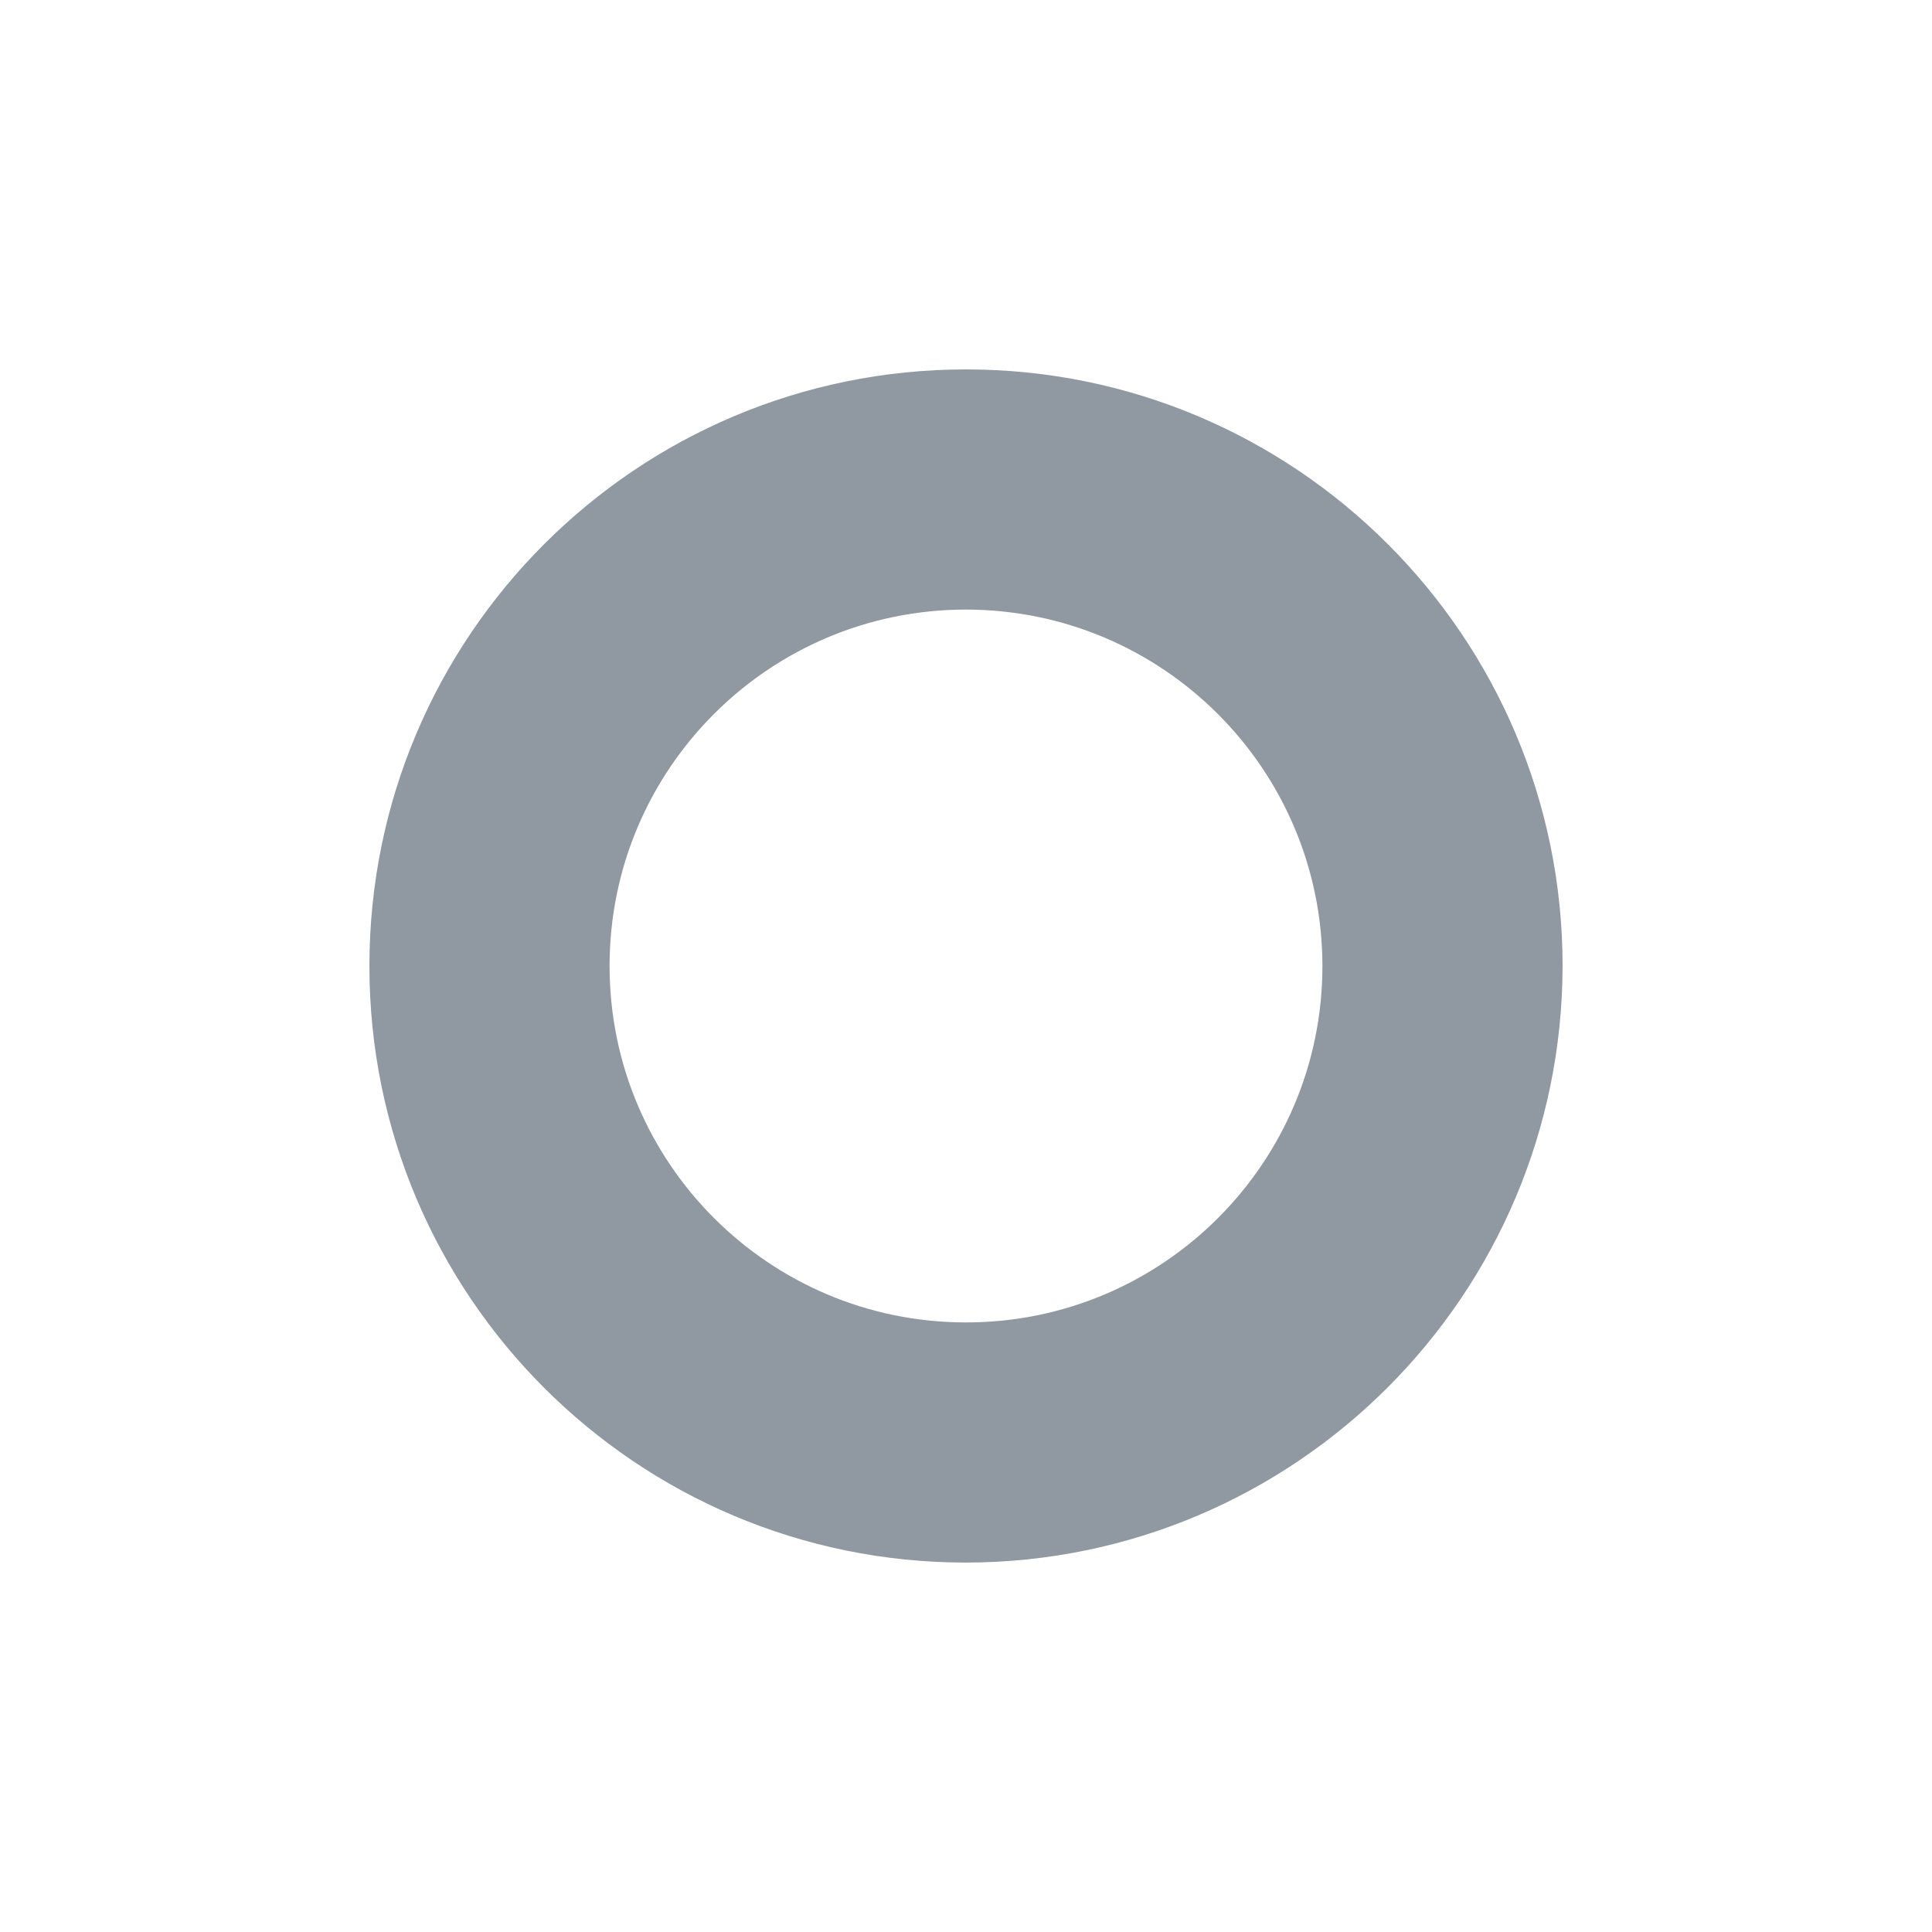
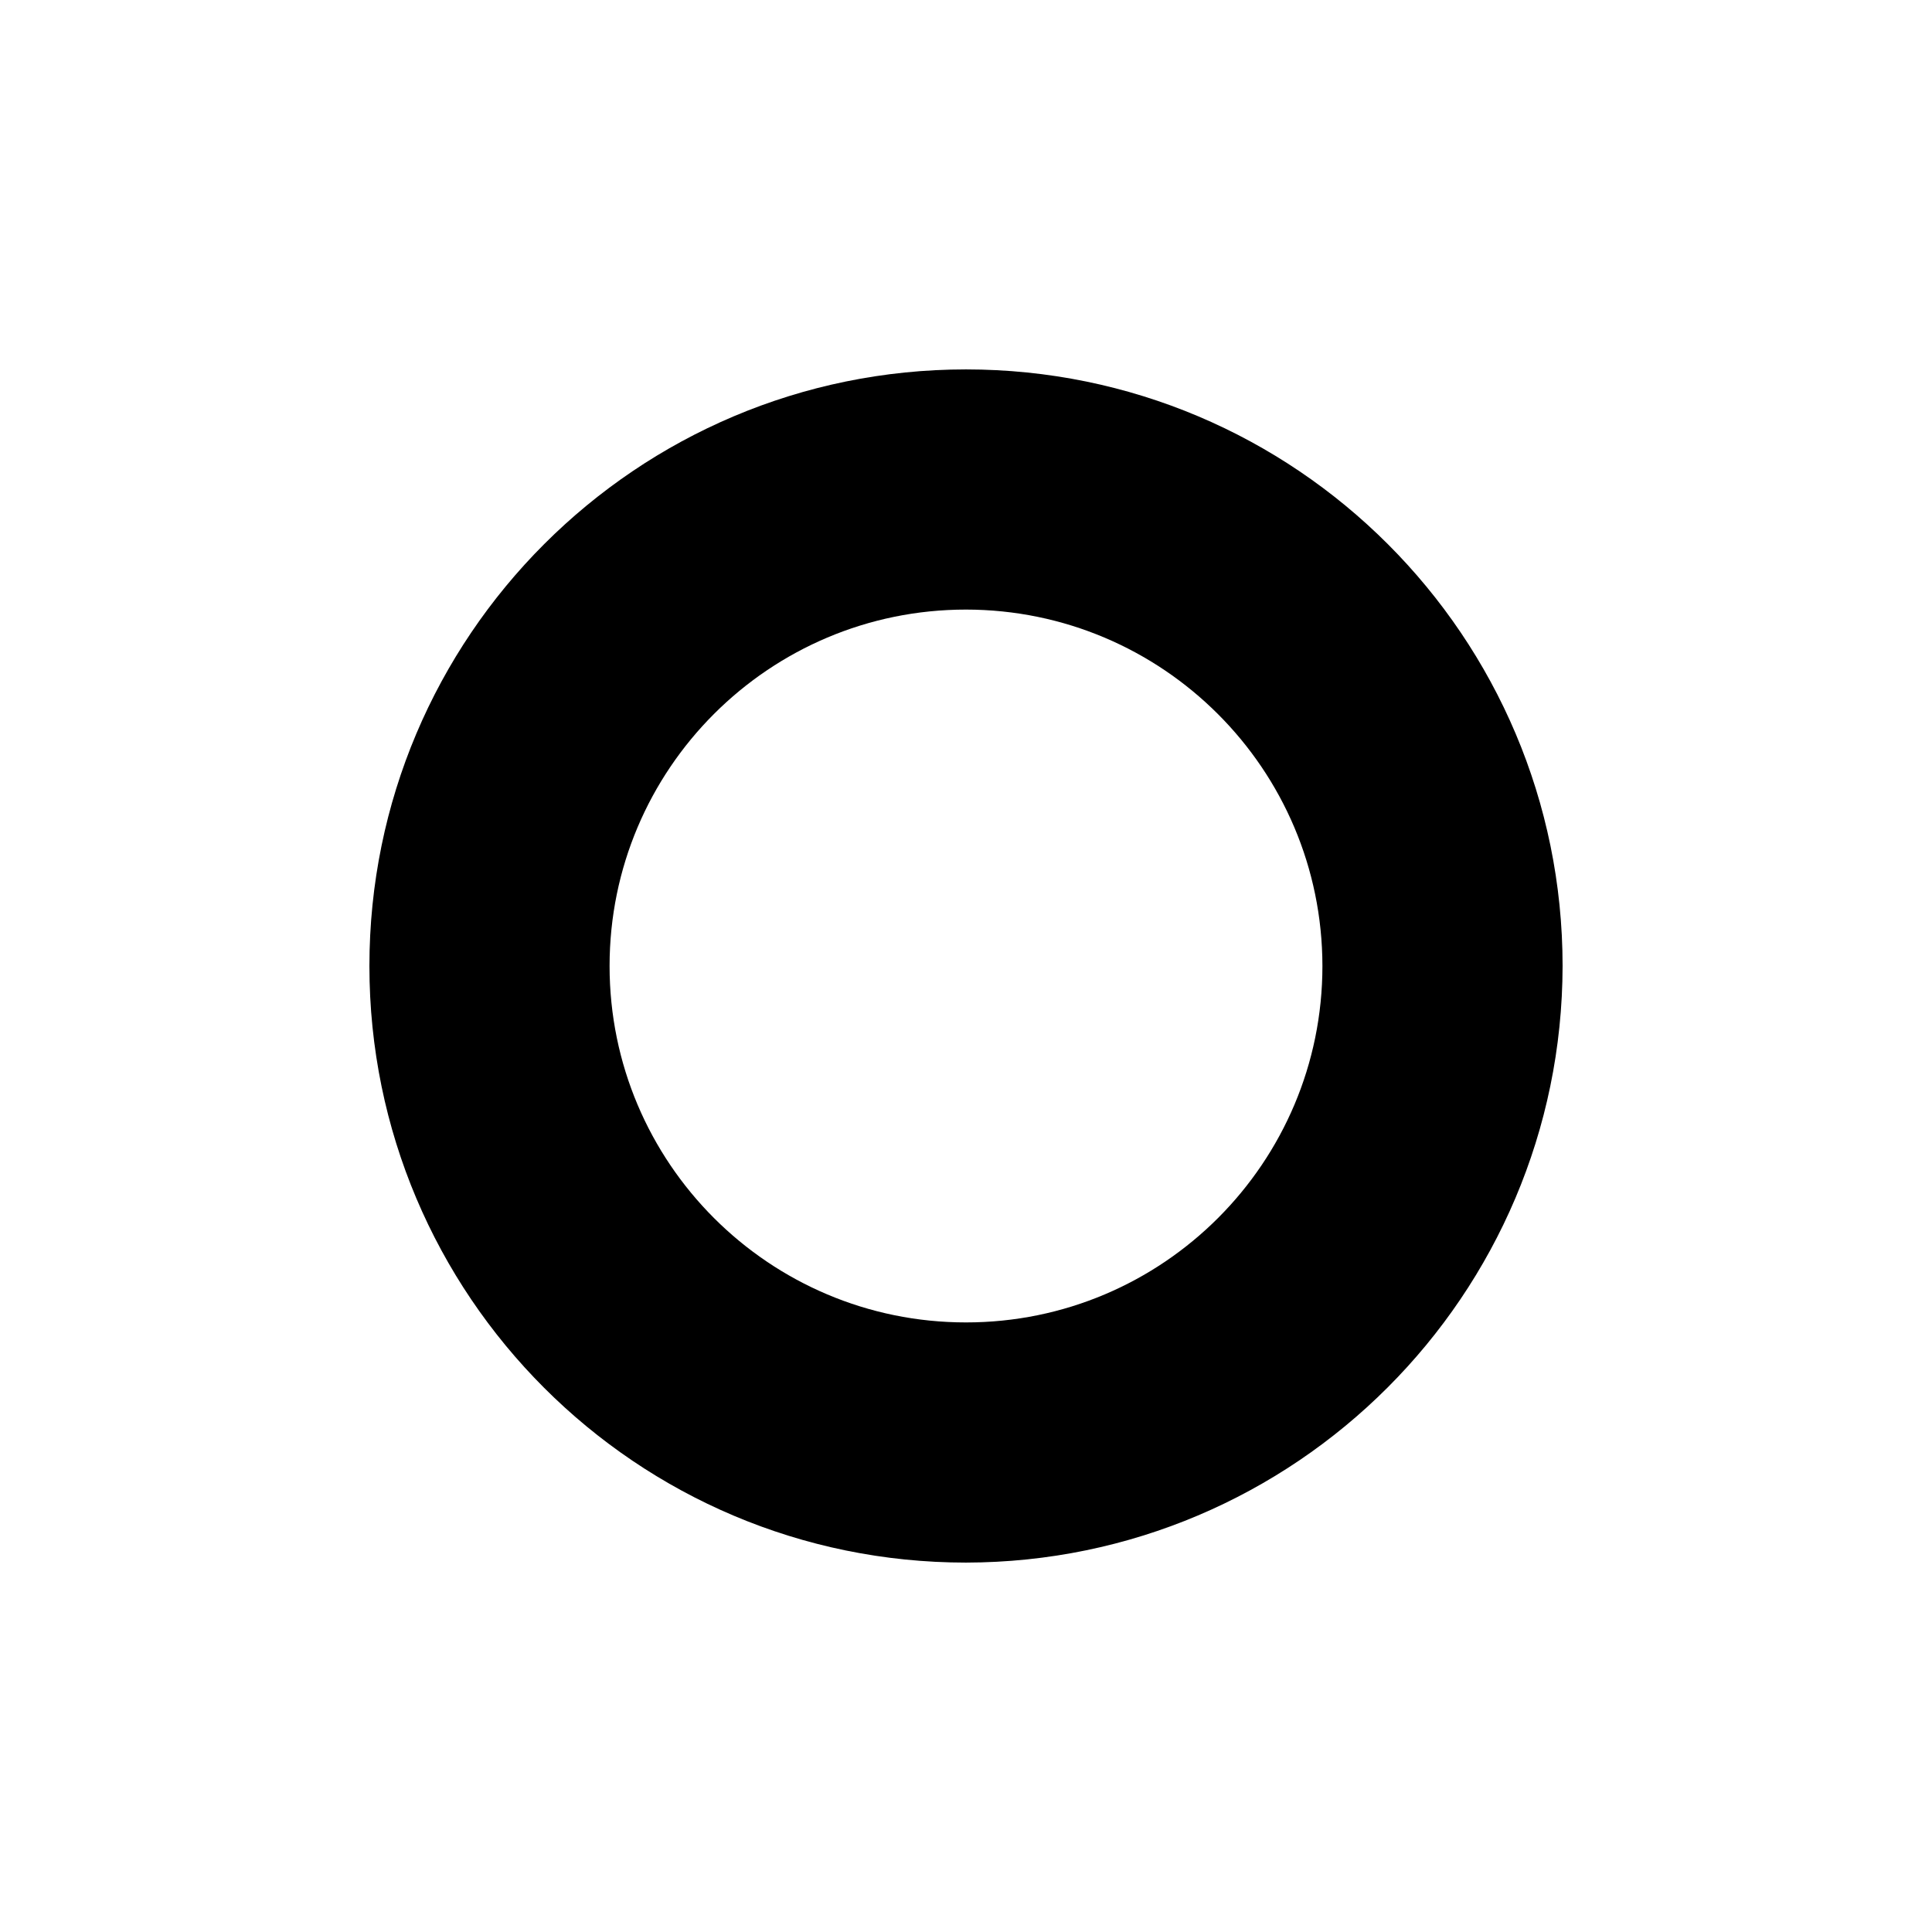
- <svg xmlns="http://www.w3.org/2000/svg" width="58" height="58" viewBox="0 0 58 58">
-   <defs>
-     <style>.cls-1{fill:#9099a1}</style>
-   </defs>
-   <g id="レイヤー_2のコピー" data-name="レイヤー 2のコピー">
-     <path d="M29,46.91A17.91,17.91,0,1,1,46.91,29,17.94,17.94,0,0,1,29,46.91ZM29,18.3A10.7,10.7,0,1,0,39.7,29,10.71,10.71,0,0,0,29,18.3Z" class="cls-1" />
-   </g>
+ <svg xmlns="http://www.w3.org/2000/svg" viewBox="0 0 58 58">
+   <path d="M29 46.91A17.91 17.91 0 1 1 46.91 29 17.94 17.94 0 0 1 29 46.91Zm0-28.61A10.7 10.7 0 1 0 39.7 29 10.71 10.71 0 0 0 29 18.3Z" />
</svg>
